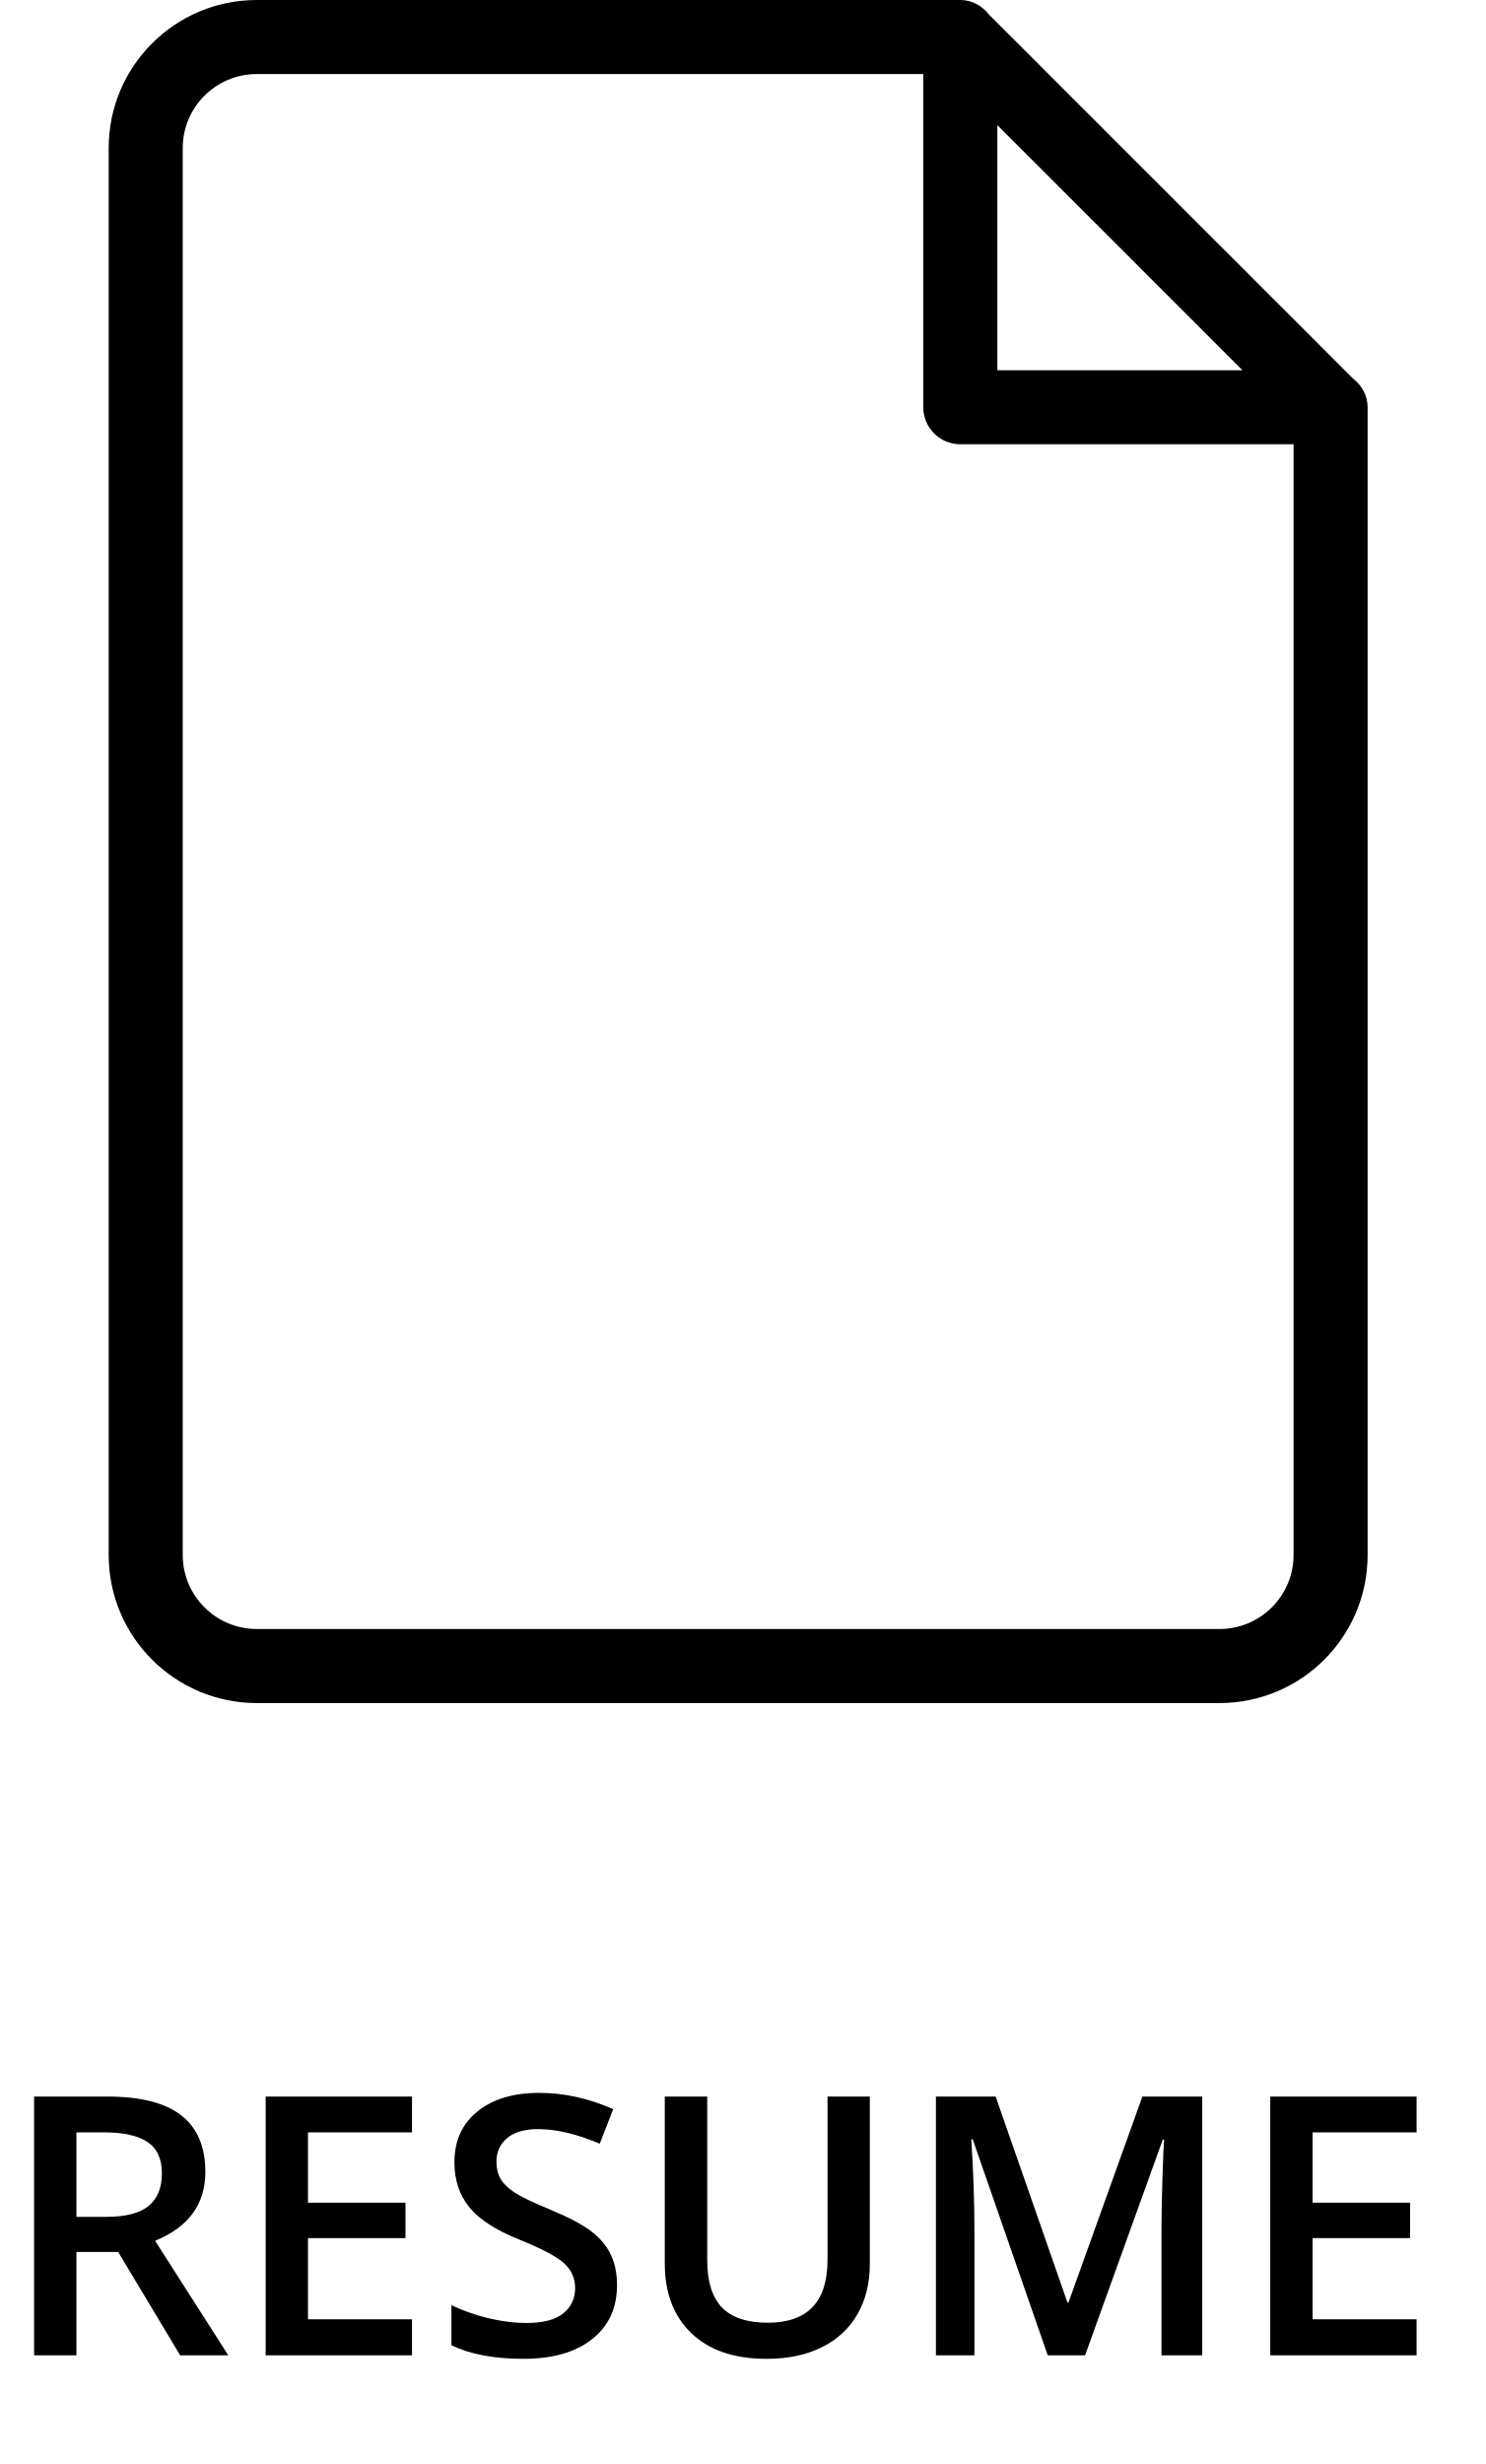
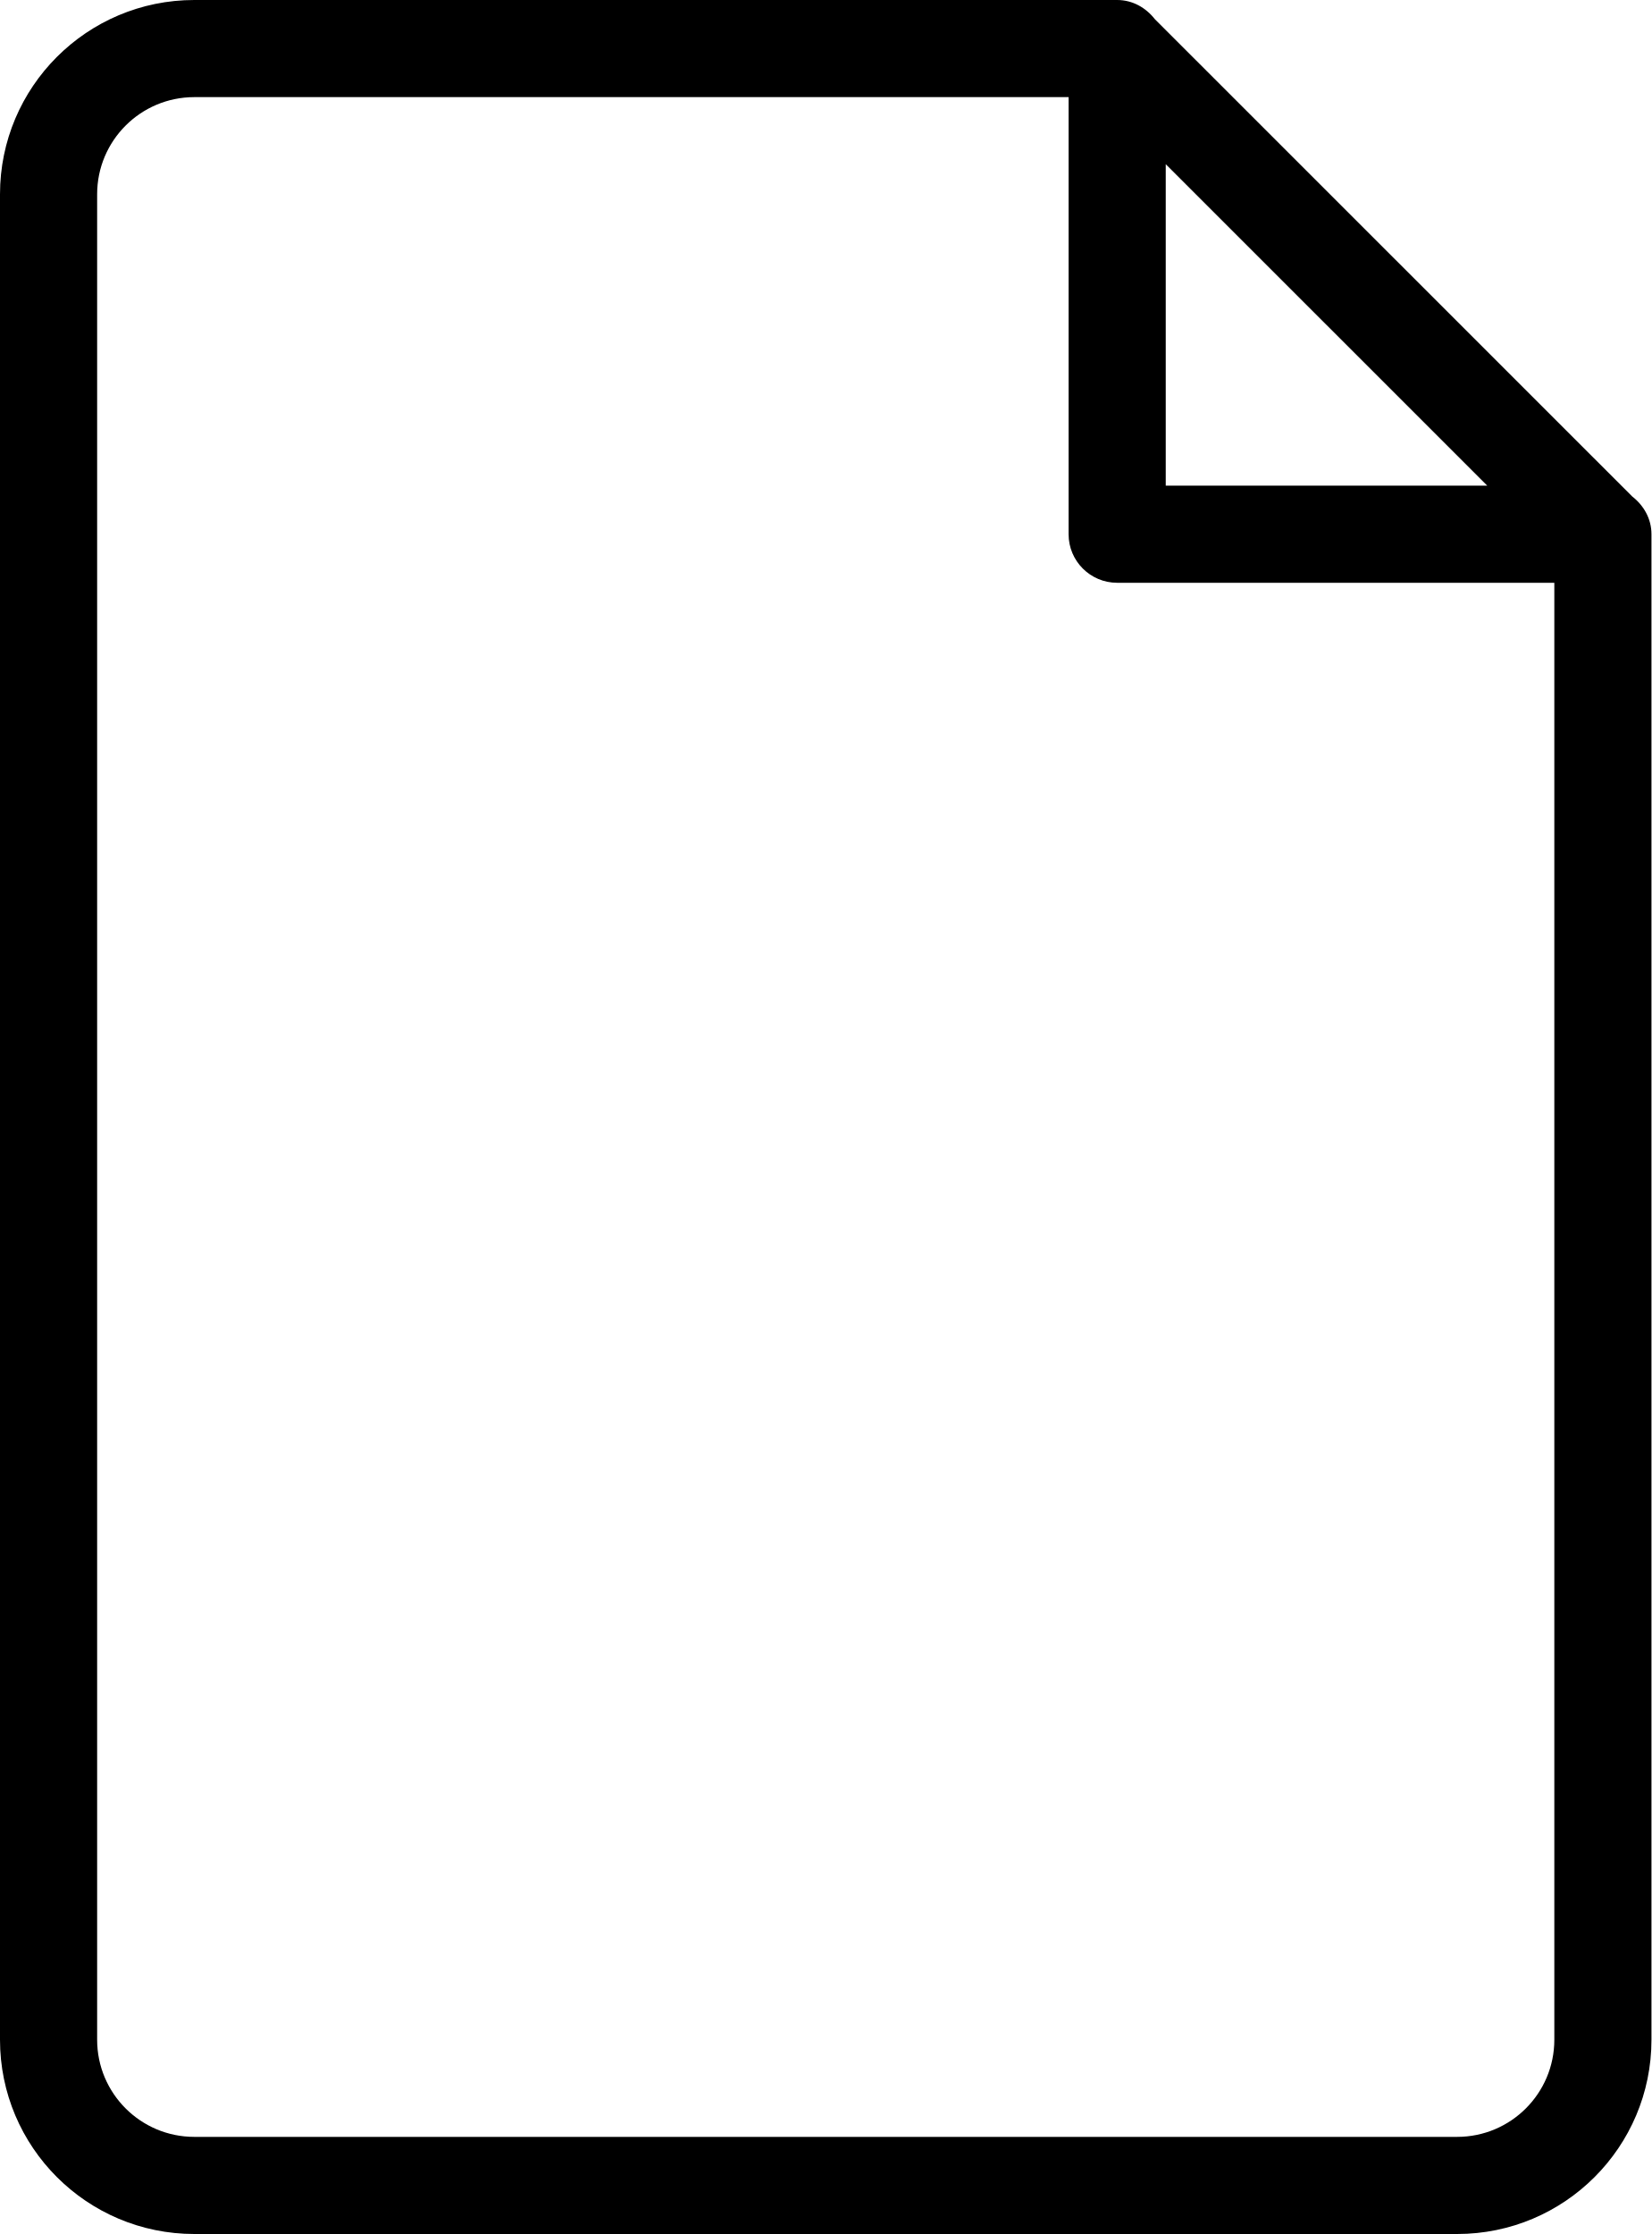
- <svg xmlns="http://www.w3.org/2000/svg" width="164px" height="272px" viewBox="391 10 164 272" version="1.1">
+ <svg xmlns="http://www.w3.org/2000/svg" width="139px" height="188px" viewBox="403 10 139 188" version="1.1">
  <defs />
  <path d="M533.824,59.043 L497.029,59.043 C494.769,59.043 492.941,57.213 492.941,54.957 L492.941,18.174 L419.353,18.174 C414.84,18.174 411.176,21.836 411.176,26.348 L411.176,181.652 C411.176,186.164 414.84,189.826 419.353,189.826 L525.647,189.826 C530.16,189.826 533.824,186.164 533.824,181.652 L533.824,59.043 Z M501.118,23.818 L501.118,50.87 L528.178,50.87 L501.118,23.818 Z M525.647,198 L419.353,198 C410.322,198 403,190.68 403,181.652 L403,26.348 C403,17.32 410.322,10 419.353,10 L496.919,10 L496.948,10 L497.029,10 C498.338,10 499.454,10.658 500.202,11.614 L540.385,51.785 C541.346,52.533 542,53.649 542,54.957 L542,55.042 L542,55.063 L542,181.652 C542,190.68 534.678,198 525.647,198 L525.647,198 Z" id="Page-1" stroke="none" fill="#000000" fill-rule="evenodd" />
-   <text id="RESUME" stroke="none" fill="none" font-family="OpenSans-Extrabold, Open Sans" font-size="40" font-weight="600">
-     <tspan x="391" y="270" fill="#000000">RESUME</tspan>
-   </text>
</svg>
